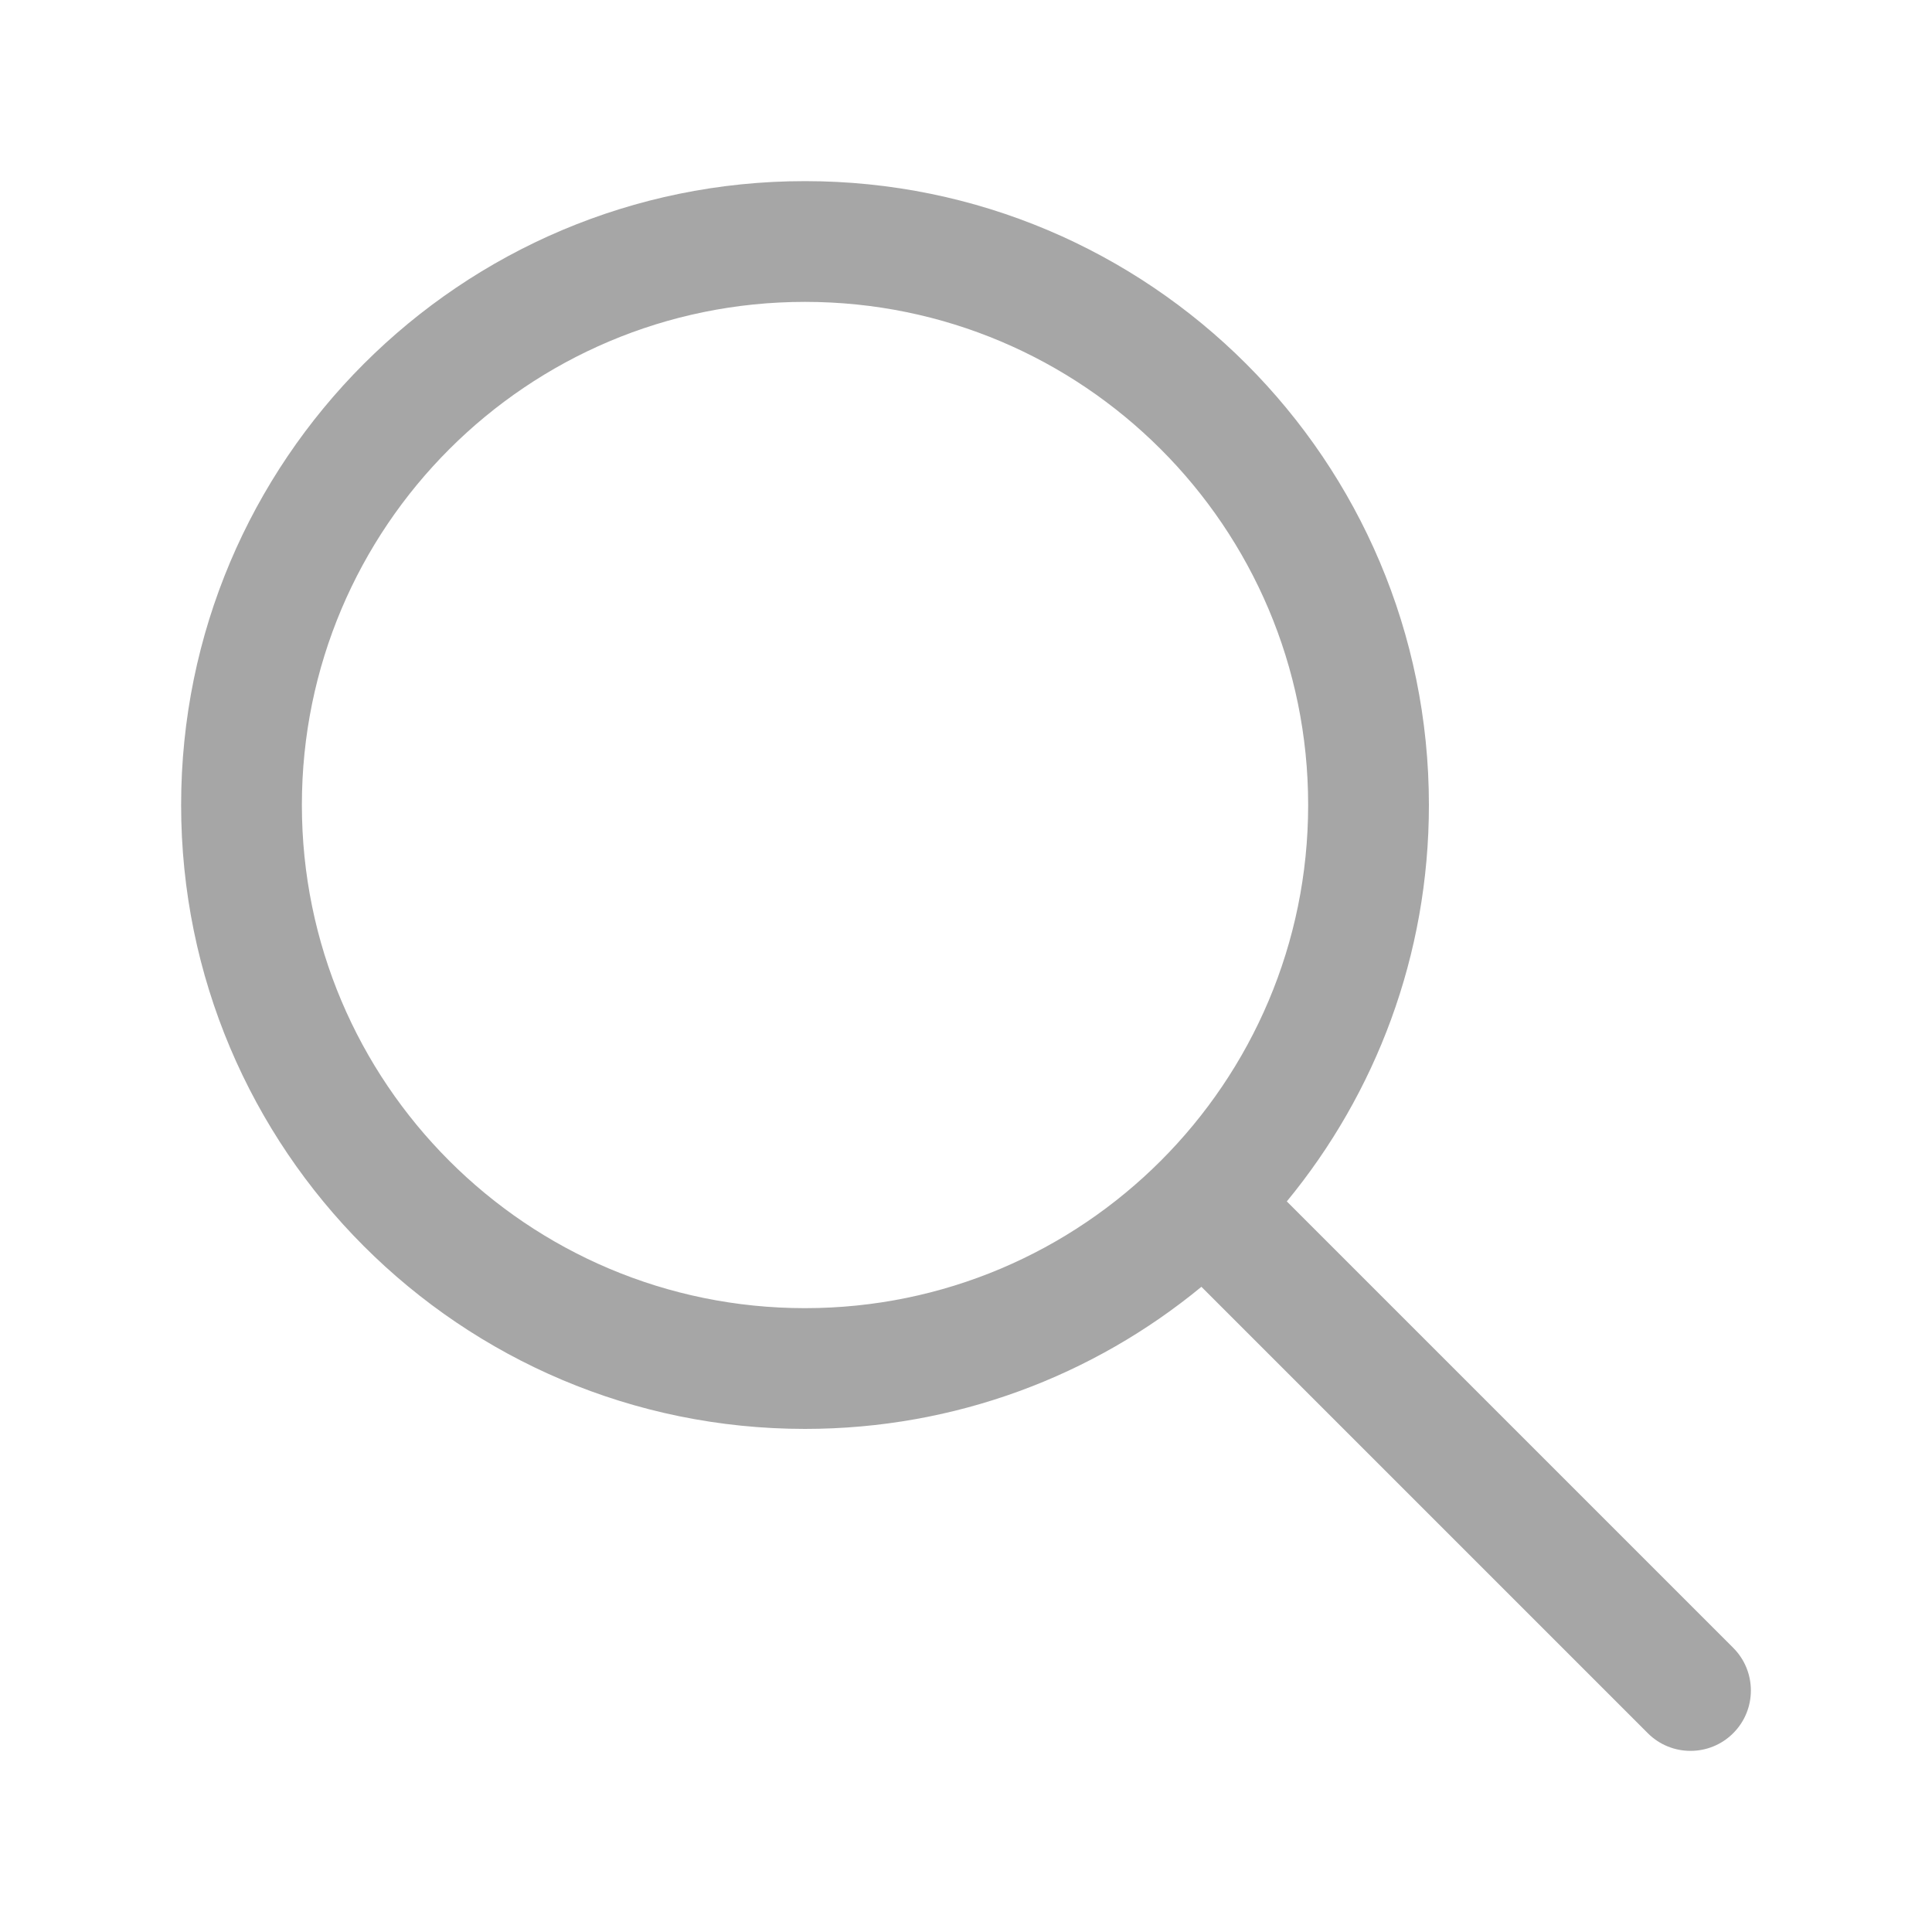
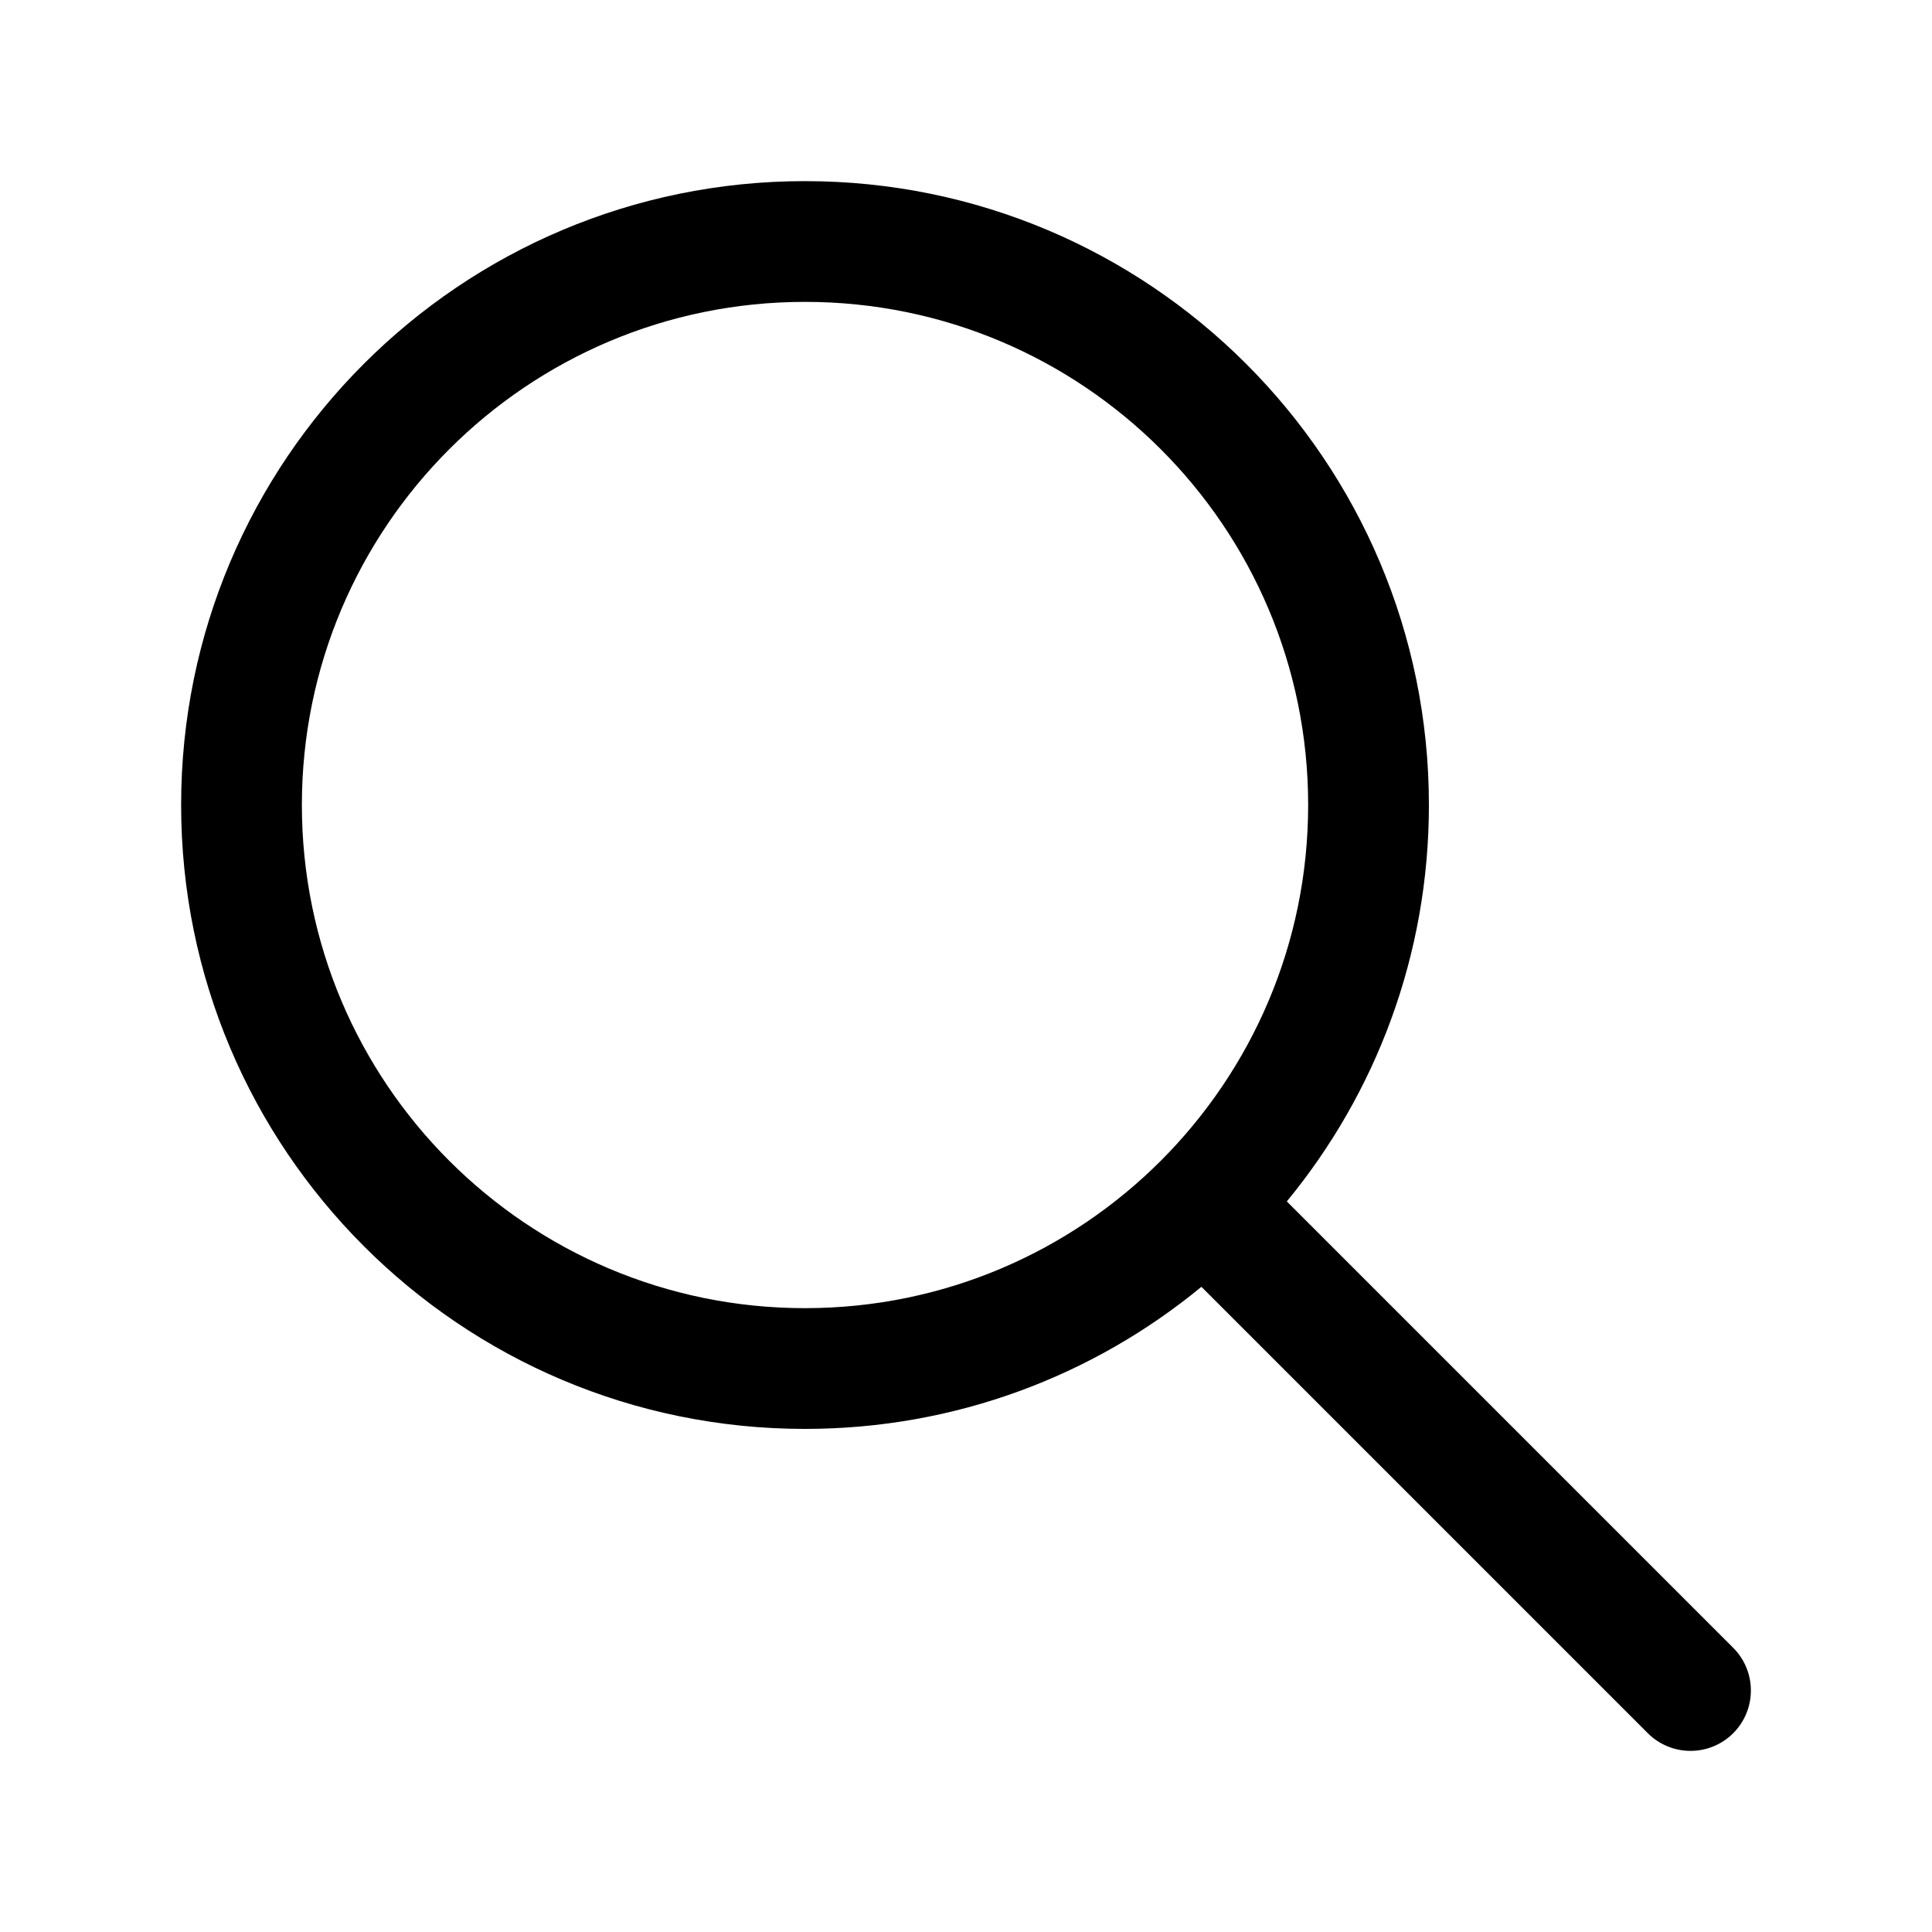
- <svg xmlns="http://www.w3.org/2000/svg" width="20" height="20" viewBox="0 0 20 20" fill="none">
+ <svg xmlns="http://www.w3.org/2000/svg" viewBox="0 0 20 20">
  <g id="icon/search">
-     <path id="Vector" fill-rule="evenodd" clip-rule="evenodd" d="M3.125 8.333C3.125 5.457 5.457 3.125 8.333 3.125C11.21 3.125 13.542 5.457 13.542 8.333C13.542 11.21 11.21 13.542 8.333 13.542C5.457 13.542 3.125 11.21 3.125 8.333ZM8.333 1.875C4.766 1.875 1.875 4.766 1.875 8.333C1.875 11.9 4.766 14.792 8.333 14.792C9.892 14.792 11.321 14.24 12.437 13.321L17.058 17.942C17.302 18.186 17.698 18.186 17.942 17.942C18.186 17.698 18.186 17.302 17.942 17.058L13.321 12.437C14.24 11.321 14.792 9.892 14.792 8.333C14.792 4.766 11.9 1.875 8.333 1.875Z" fill="#A6A6A6" />
+     <path id="Vector" fill-rule="evenodd" clip-rule="evenodd" d="M3.125 8.333C3.125 5.457 5.457 3.125 8.333 3.125C11.21 3.125 13.542 5.457 13.542 8.333C13.542 11.21 11.21 13.542 8.333 13.542C5.457 13.542 3.125 11.21 3.125 8.333ZM8.333 1.875C4.766 1.875 1.875 4.766 1.875 8.333C1.875 11.9 4.766 14.792 8.333 14.792C9.892 14.792 11.321 14.24 12.437 13.321L17.058 17.942C17.302 18.186 17.698 18.186 17.942 17.942C18.186 17.698 18.186 17.302 17.942 17.058L13.321 12.437C14.24 11.321 14.792 9.892 14.792 8.333C14.792 4.766 11.9 1.875 8.333 1.875Z" />
  </g>
</svg>
